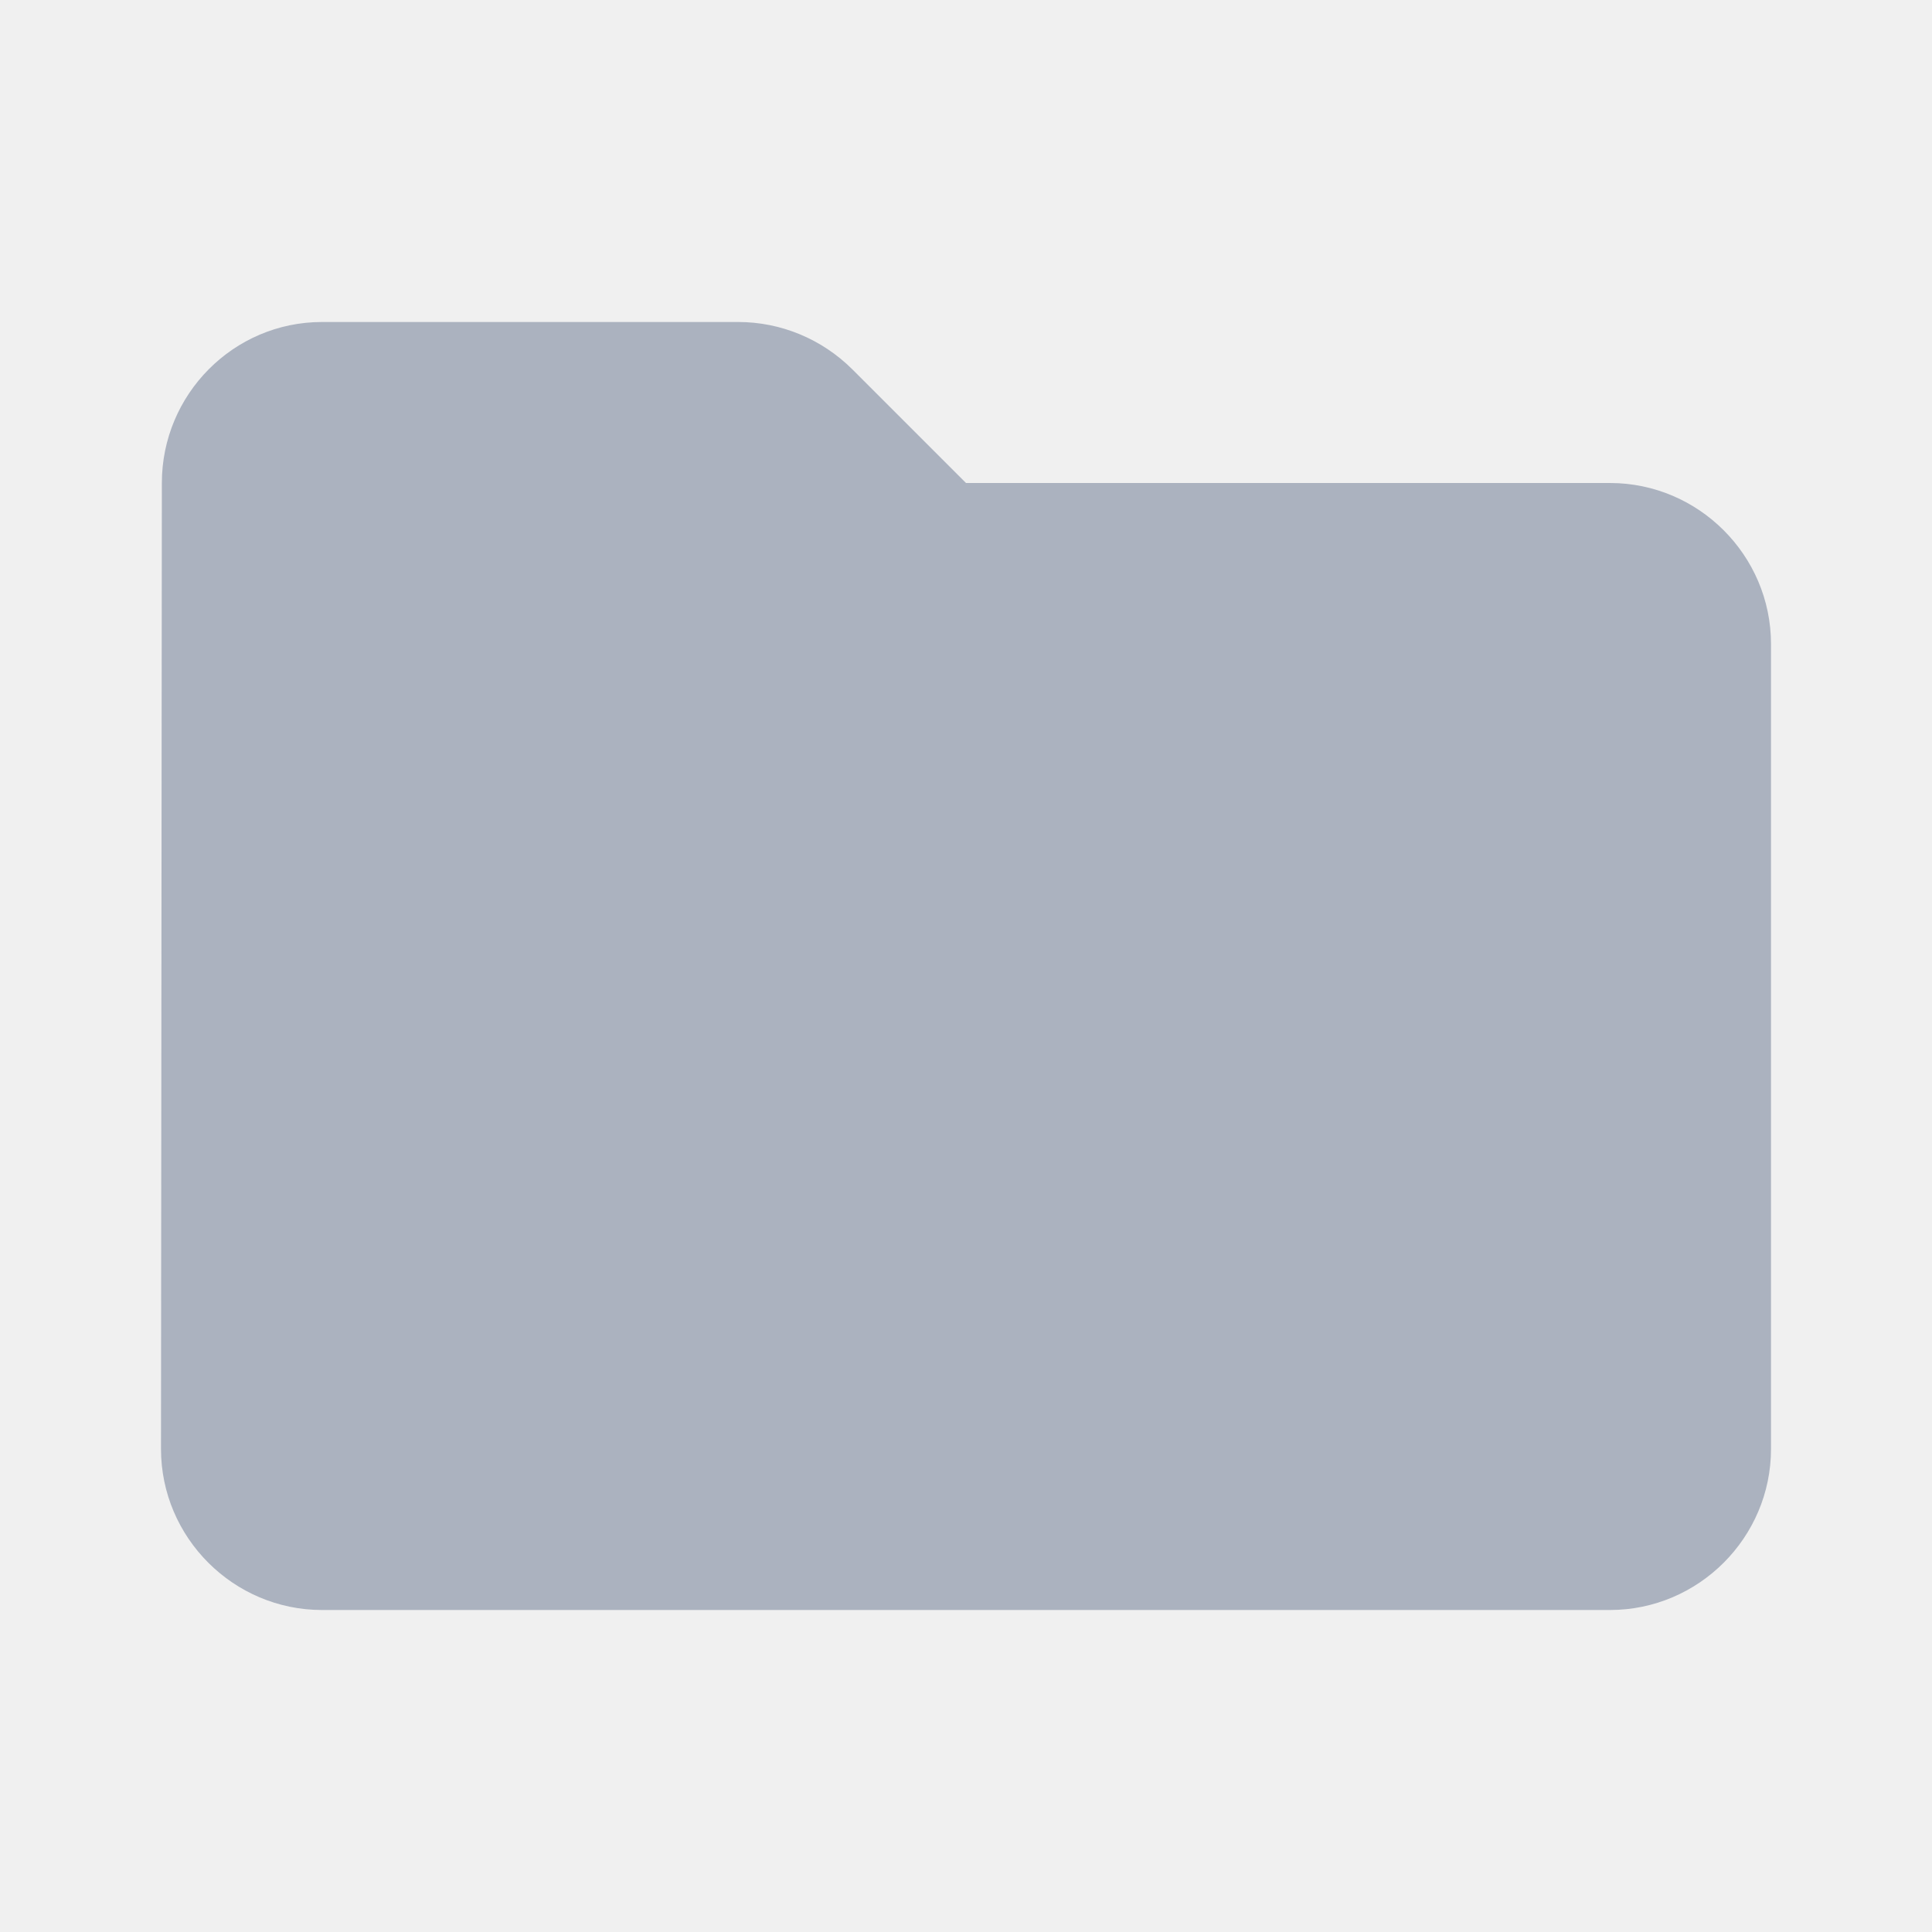
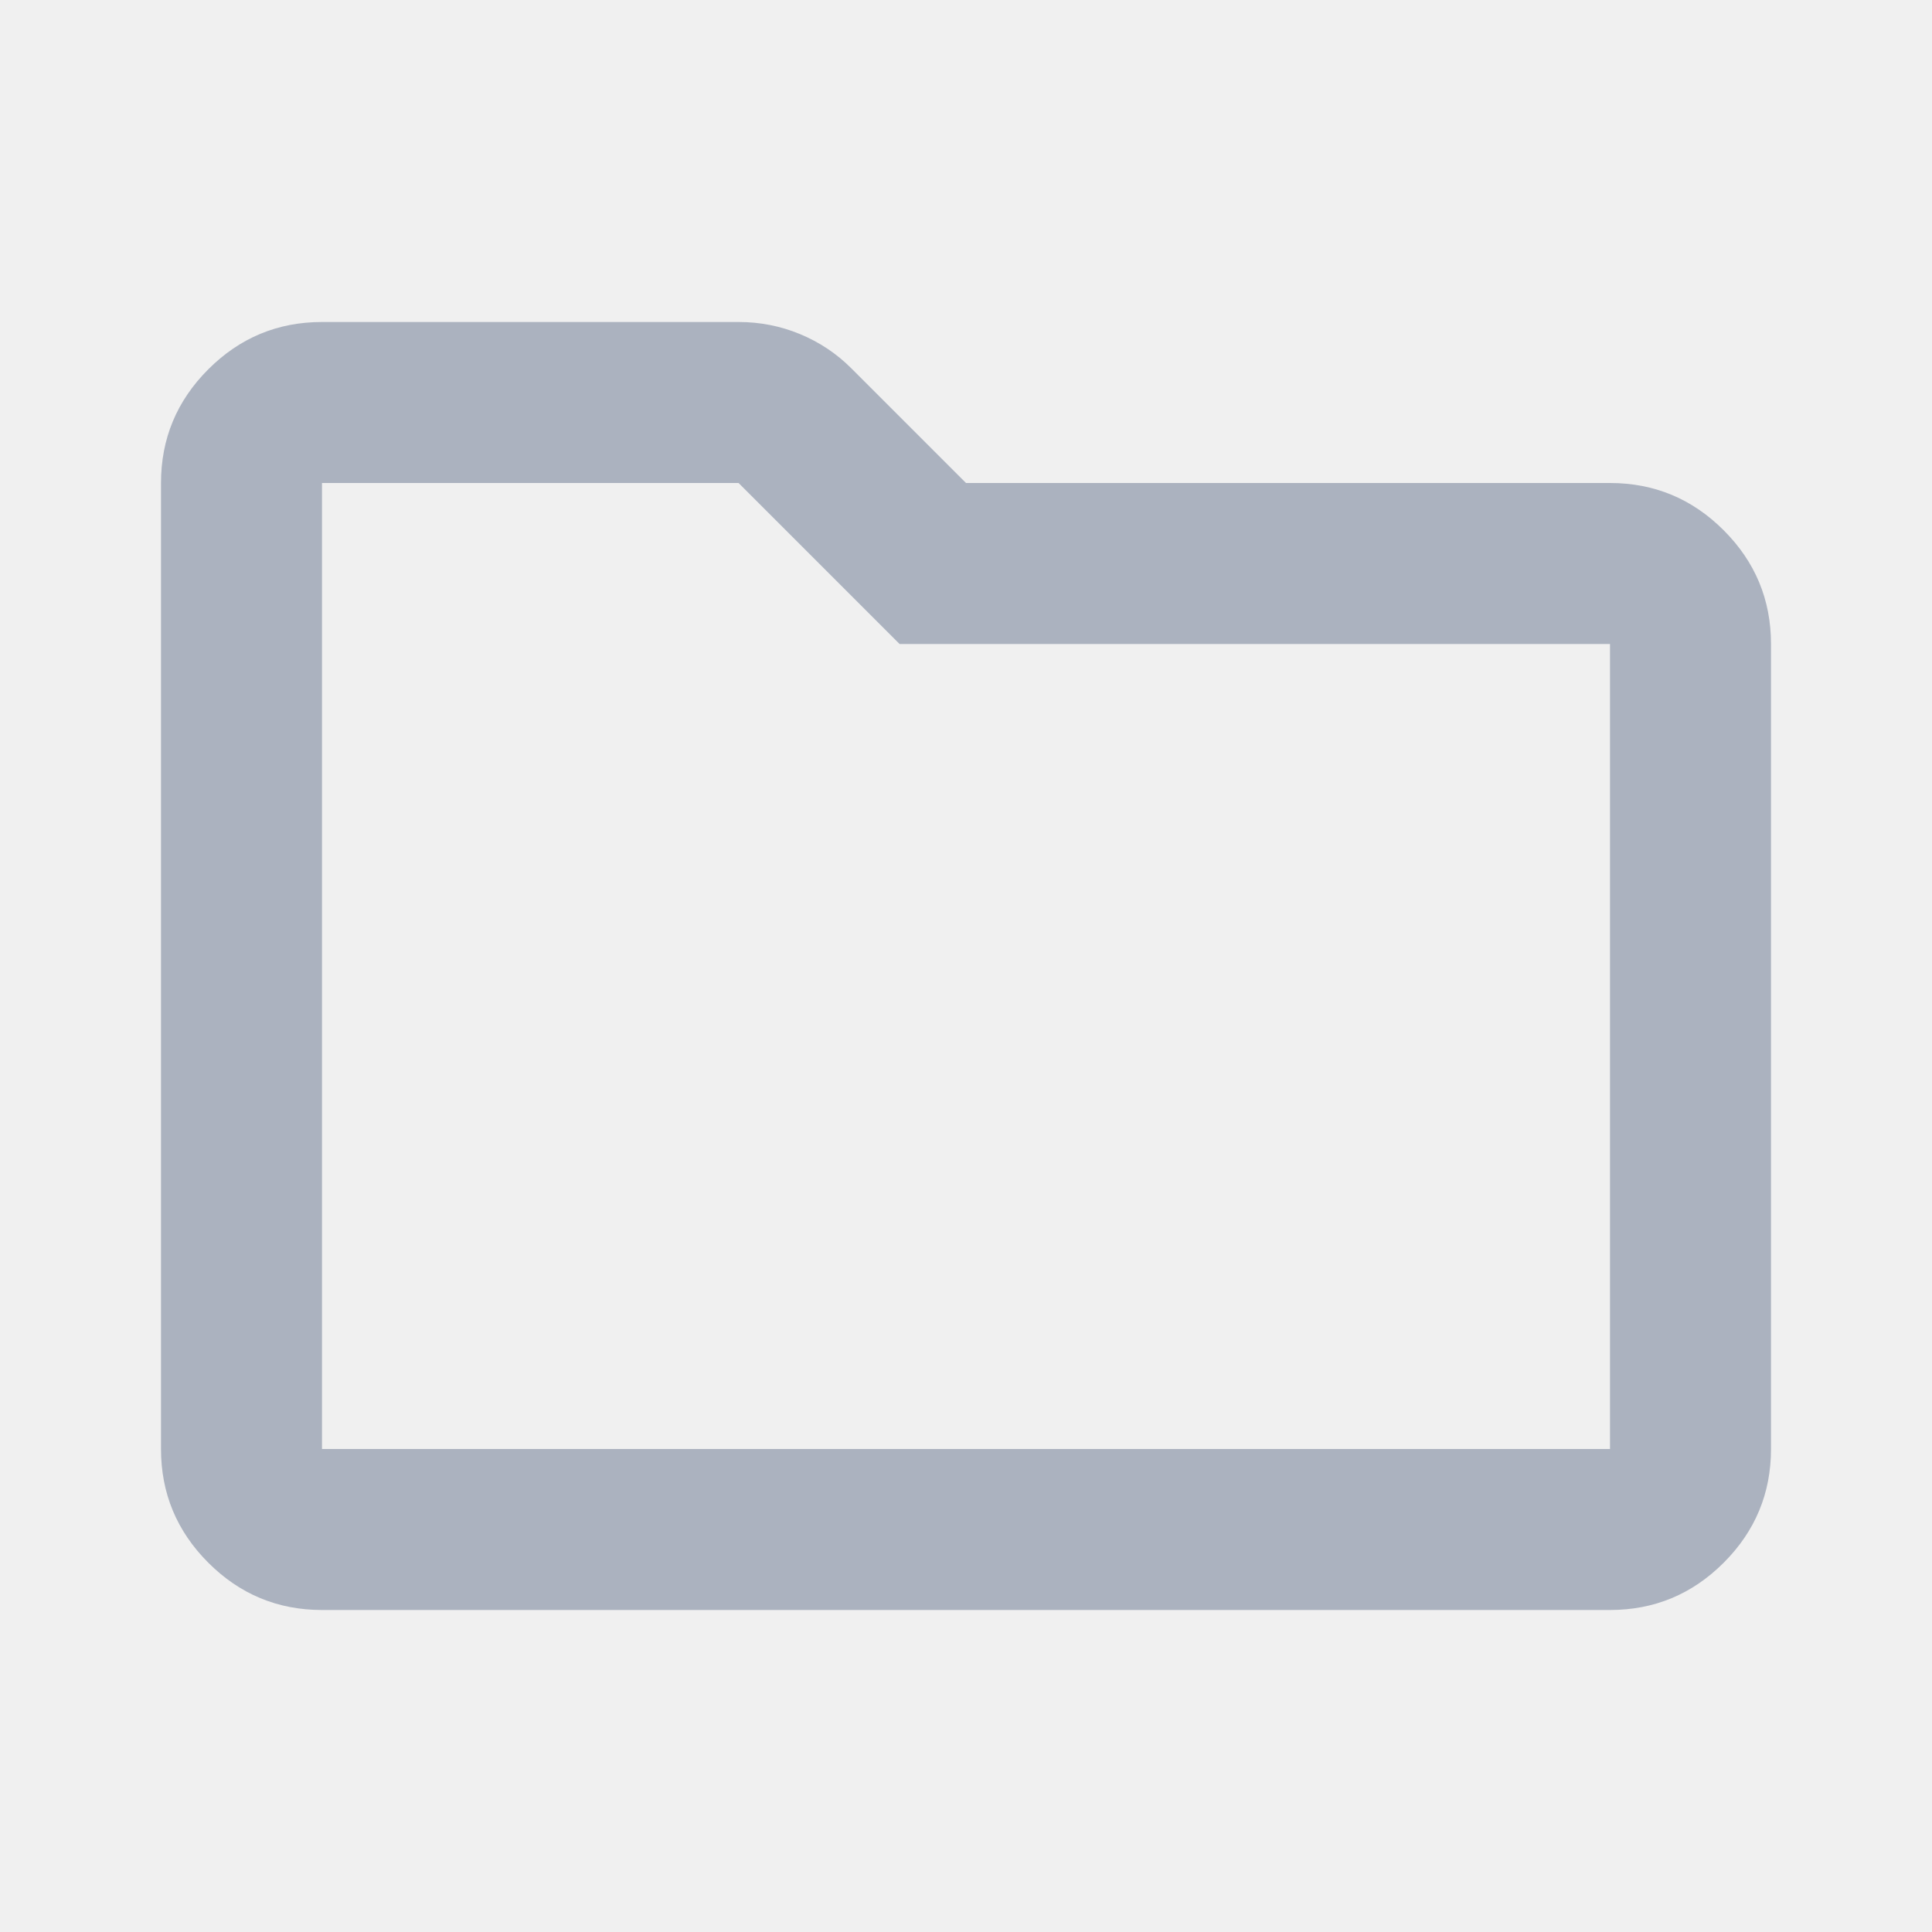
- <svg xmlns="http://www.w3.org/2000/svg" width="800px" height="800px" viewBox="0 0 18 18" fill="none">
-   <g clip-path="url(#clip0_5_20)">
-     <path d="M7.942 3.442C7.657 3.158 7.275 3 6.878 3H3C2.175 3 1.508 3.675 1.508 4.5L1.5 13.5C1.5 14.325 2.175 15 3 15H15C15.825 15 16.5 14.325 16.5 13.5V6C16.5 5.175 15.825 4.5 15 4.5H9L7.942 3.442Z" fill="#ABB2BF" />
-   </g>
-   <defs>
-     <clipPath id="clip0_5_20">
-       <rect width="18" height="18" fill="white" />
-     </clipPath>
-   </defs>
+ <svg xmlns="http://www.w3.org/2000/svg" height="24px" viewBox="0 -960 960 960" width="24px" fill="#ABB2BF">
+   <path d="M160-160q-33 0-56.5-23.5T80-240v-480q0-33 23.5-56.5T160-800h207q16 0 30.5 6t25.5 17l57 57h320q33 0 56.5 23.5T880-640v400q0 33-23.5 56.5T800-160H160Zm0-80h640v-400H447l-80-80H160v480Zm0 0v-480 480Z" />
</svg>
